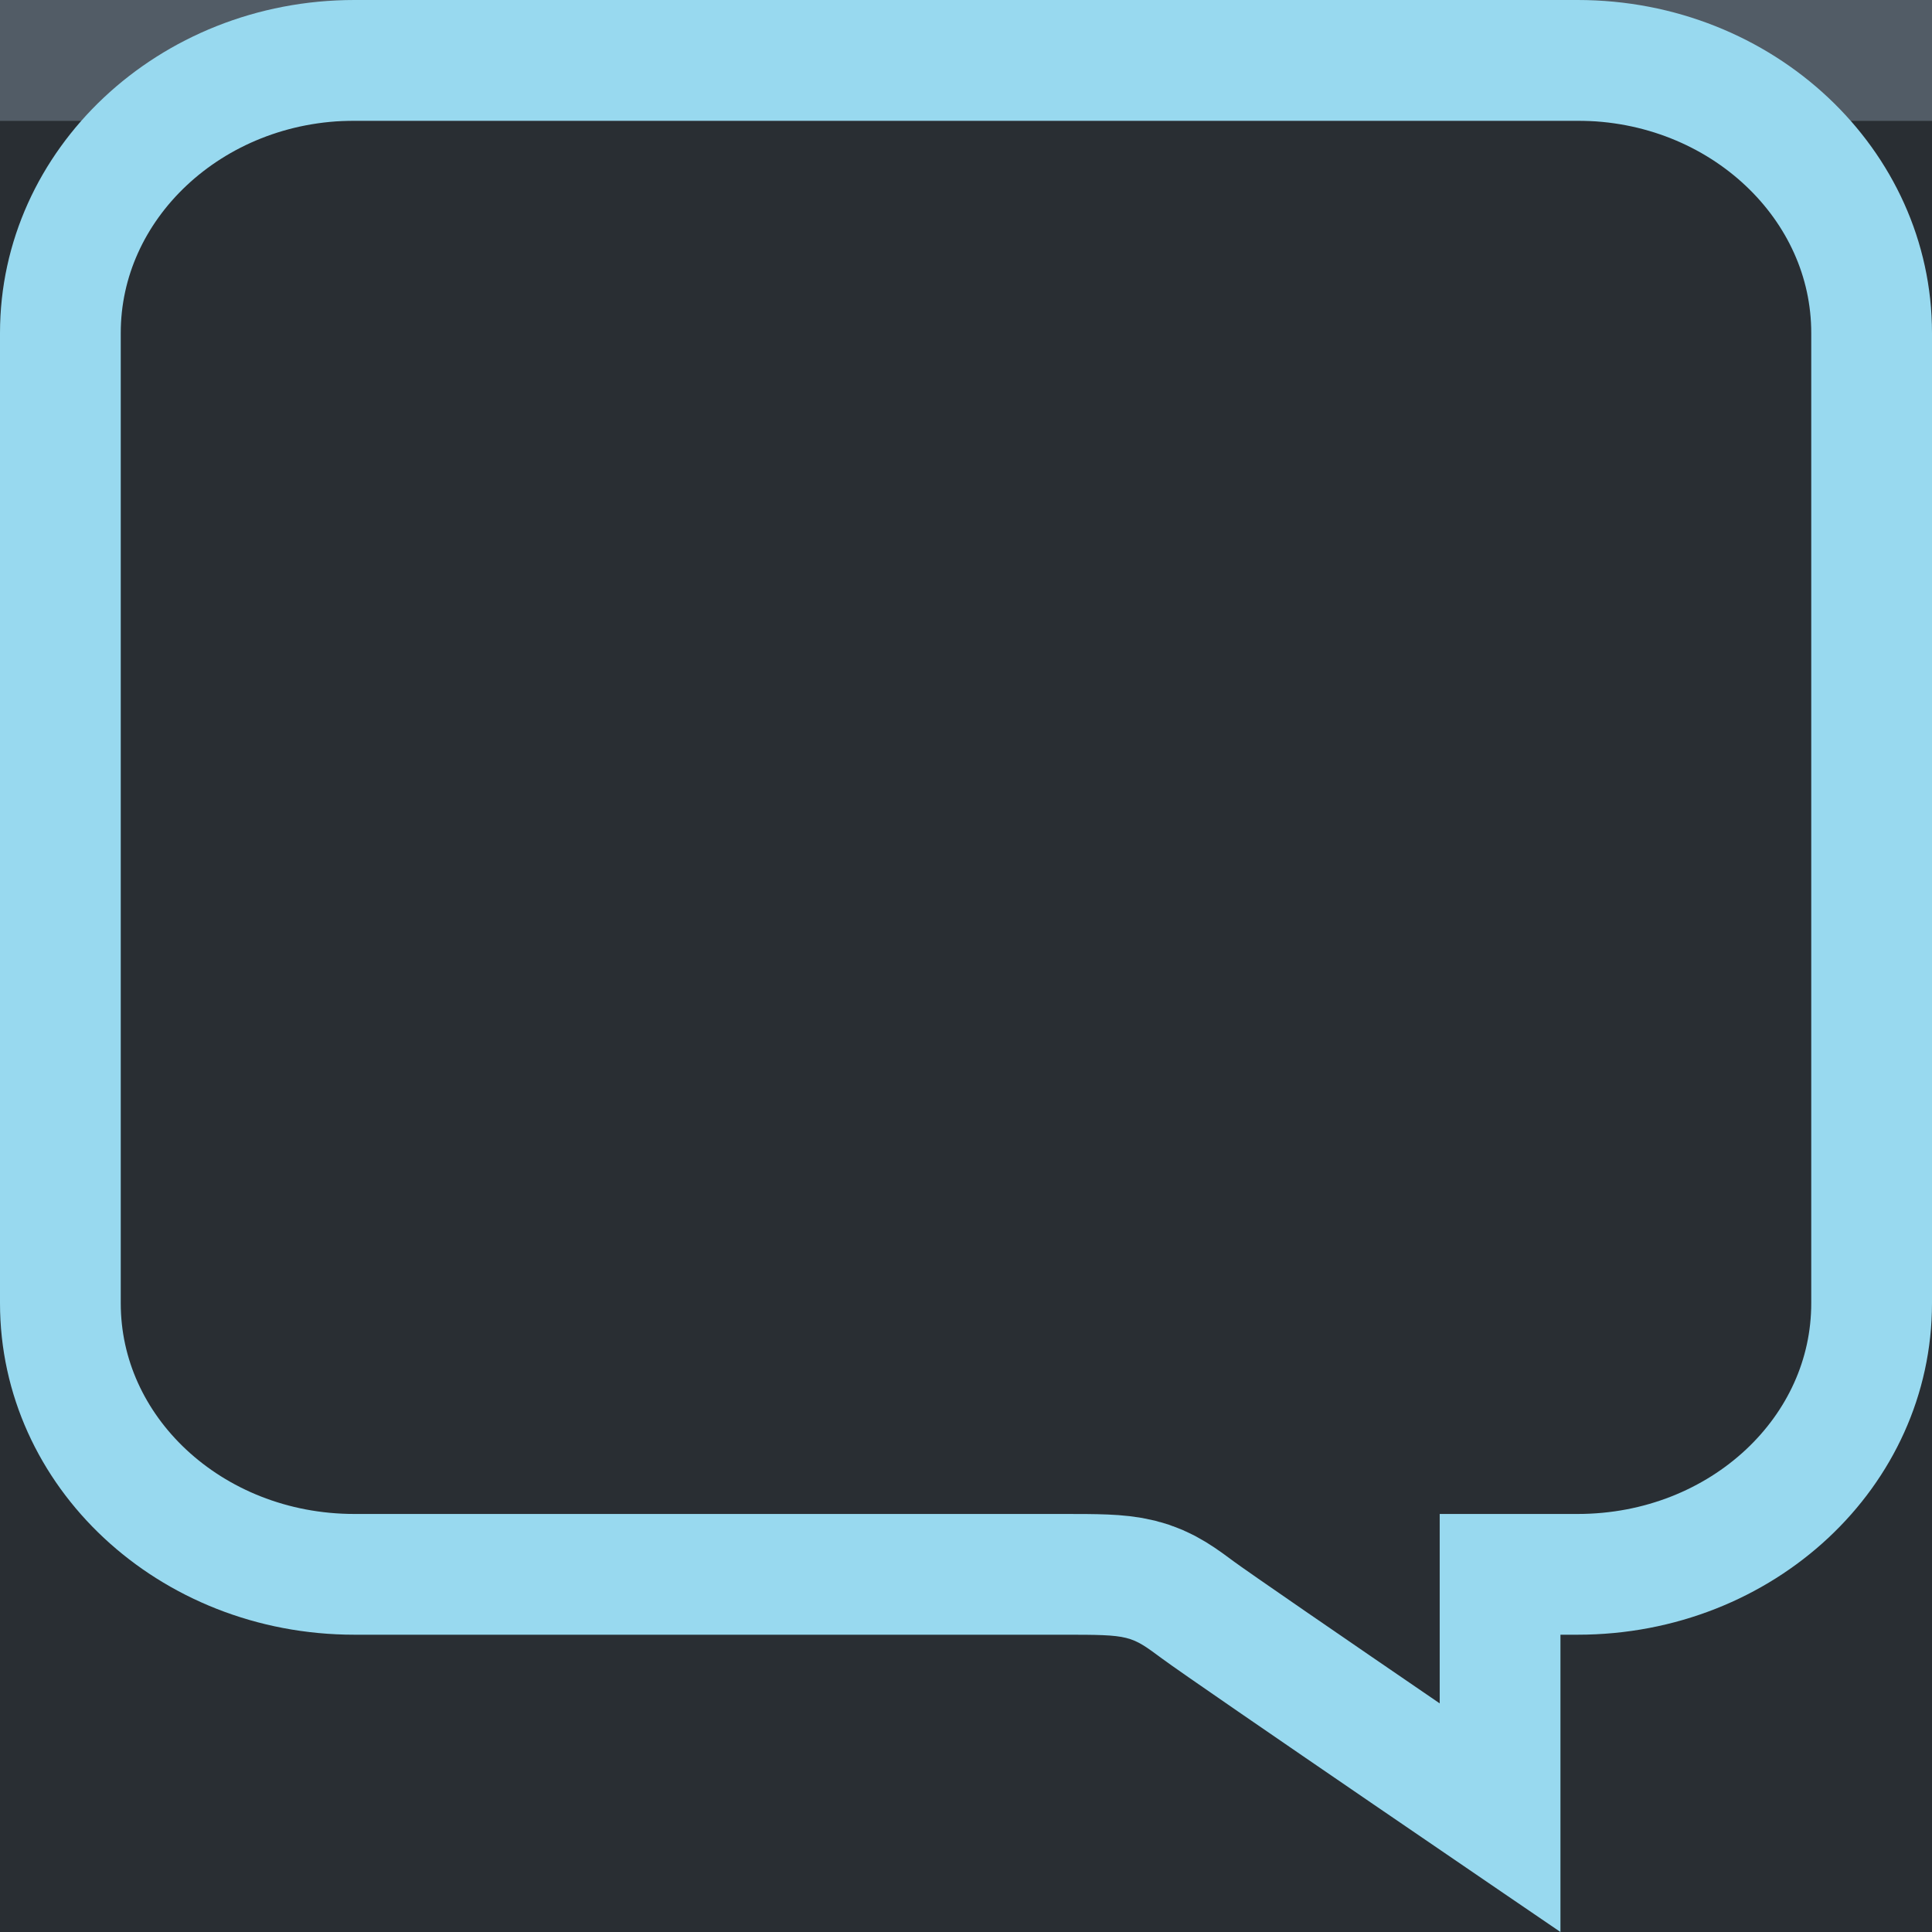
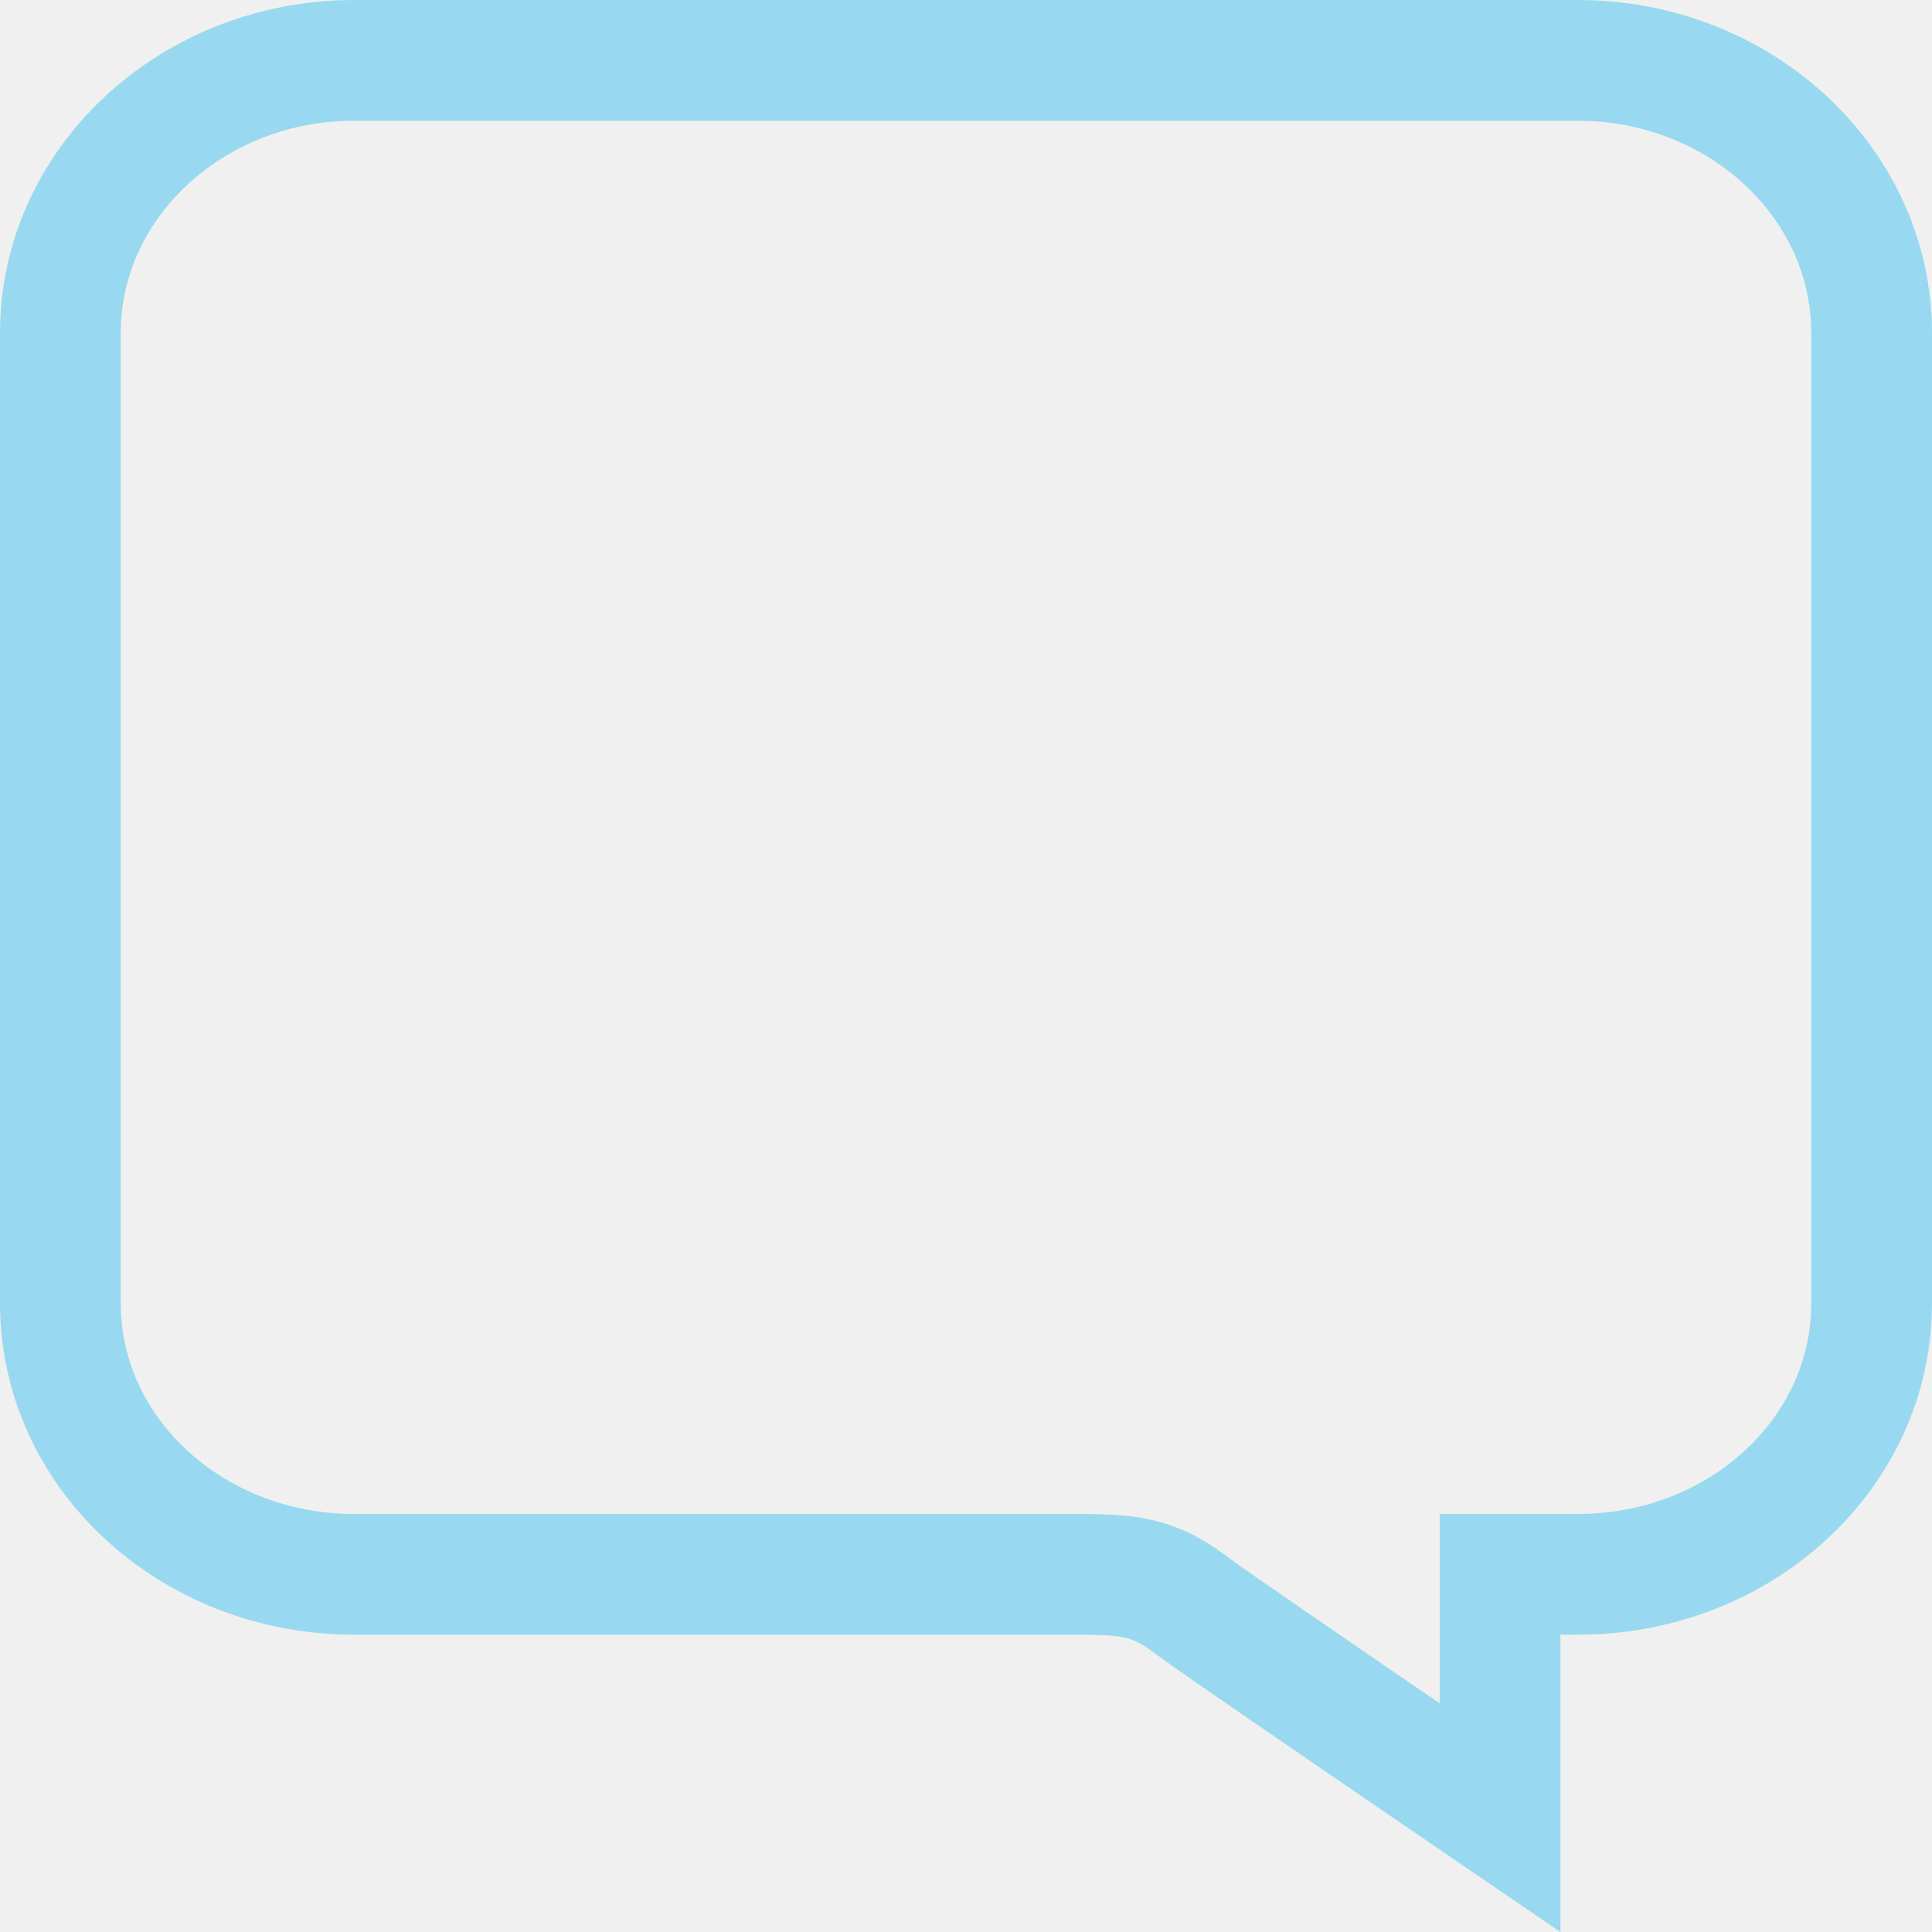
<svg xmlns="http://www.w3.org/2000/svg" xmlns:xlink="http://www.w3.org/1999/xlink" width="16px" height="16px" viewBox="0 0 16 16" version="1.1">
  <defs>
    <rect id="path-1" x="0" y="0" width="620" height="30" />
    <filter x="-50%" y="-50%" width="200%" height="200%" filterUnits="objectBoundingBox" id="filter-2">
      <feOffset dx="0" dy="1" in="SourceAlpha" result="shadowOffsetInner1" />
      <feComposite in="shadowOffsetInner1" in2="SourceAlpha" operator="arithmetic" k2="-1" k3="1" result="shadowInnerInner1" />
      <feColorMatrix values="0 0 0 0 0.32   0 0 0 0 0.36   0 0 0 0 0.4  0 0 0 1 0" type="matrix" in="shadowInnerInner1" />
    </filter>
    <path d="M28.808,21.538 C29.362,21.538 29.362,21.542 29.627,21.738 C29.892,21.935 32.923,24 32.923,24 L32.923,21.538 L33.065,21.538 C34.688,21.538 36,20.315 36,18.792 L36,10.758 C36,9.235 34.685,8 33.065,8 L22.935,8 C21.315,8 20,9.235 20,10.758 L20,18.792 C20,20.315 21.315,21.538 22.935,21.538 L28.808,21.538 Z" id="path-3" />
    <mask id="mask-4" maskContentUnits="userSpaceOnUse" maskUnits="objectBoundingBox" x="0" y="0" width="16" height="16" fill="white">
      <use xlink:href="#path-3" />
    </mask>
  </defs>
  <g id="UI-Kit" stroke="none" stroke-width="1" fill="none" fill-rule="evenodd">
    <g id="UI-Elements" transform="translate(-50, -1461)">
      <g id="Lower-Line" transform="translate(30, 1453)">
-         <g id="Rectangle-3-Copy-16">
-           <use fill="#292E33" fill-rule="evenodd" xlink:href="#path-1" />
-           <use fill="black" fill-opacity="1" filter="url(#filter-2)" xlink:href="#path-1" />
-         </g>
        <use id="Comment" stroke="#98D9EF" mask="url(#mask-4)" stroke-width="2" xlink:href="#path-3" />
      </g>
    </g>
  </g>
</svg>
